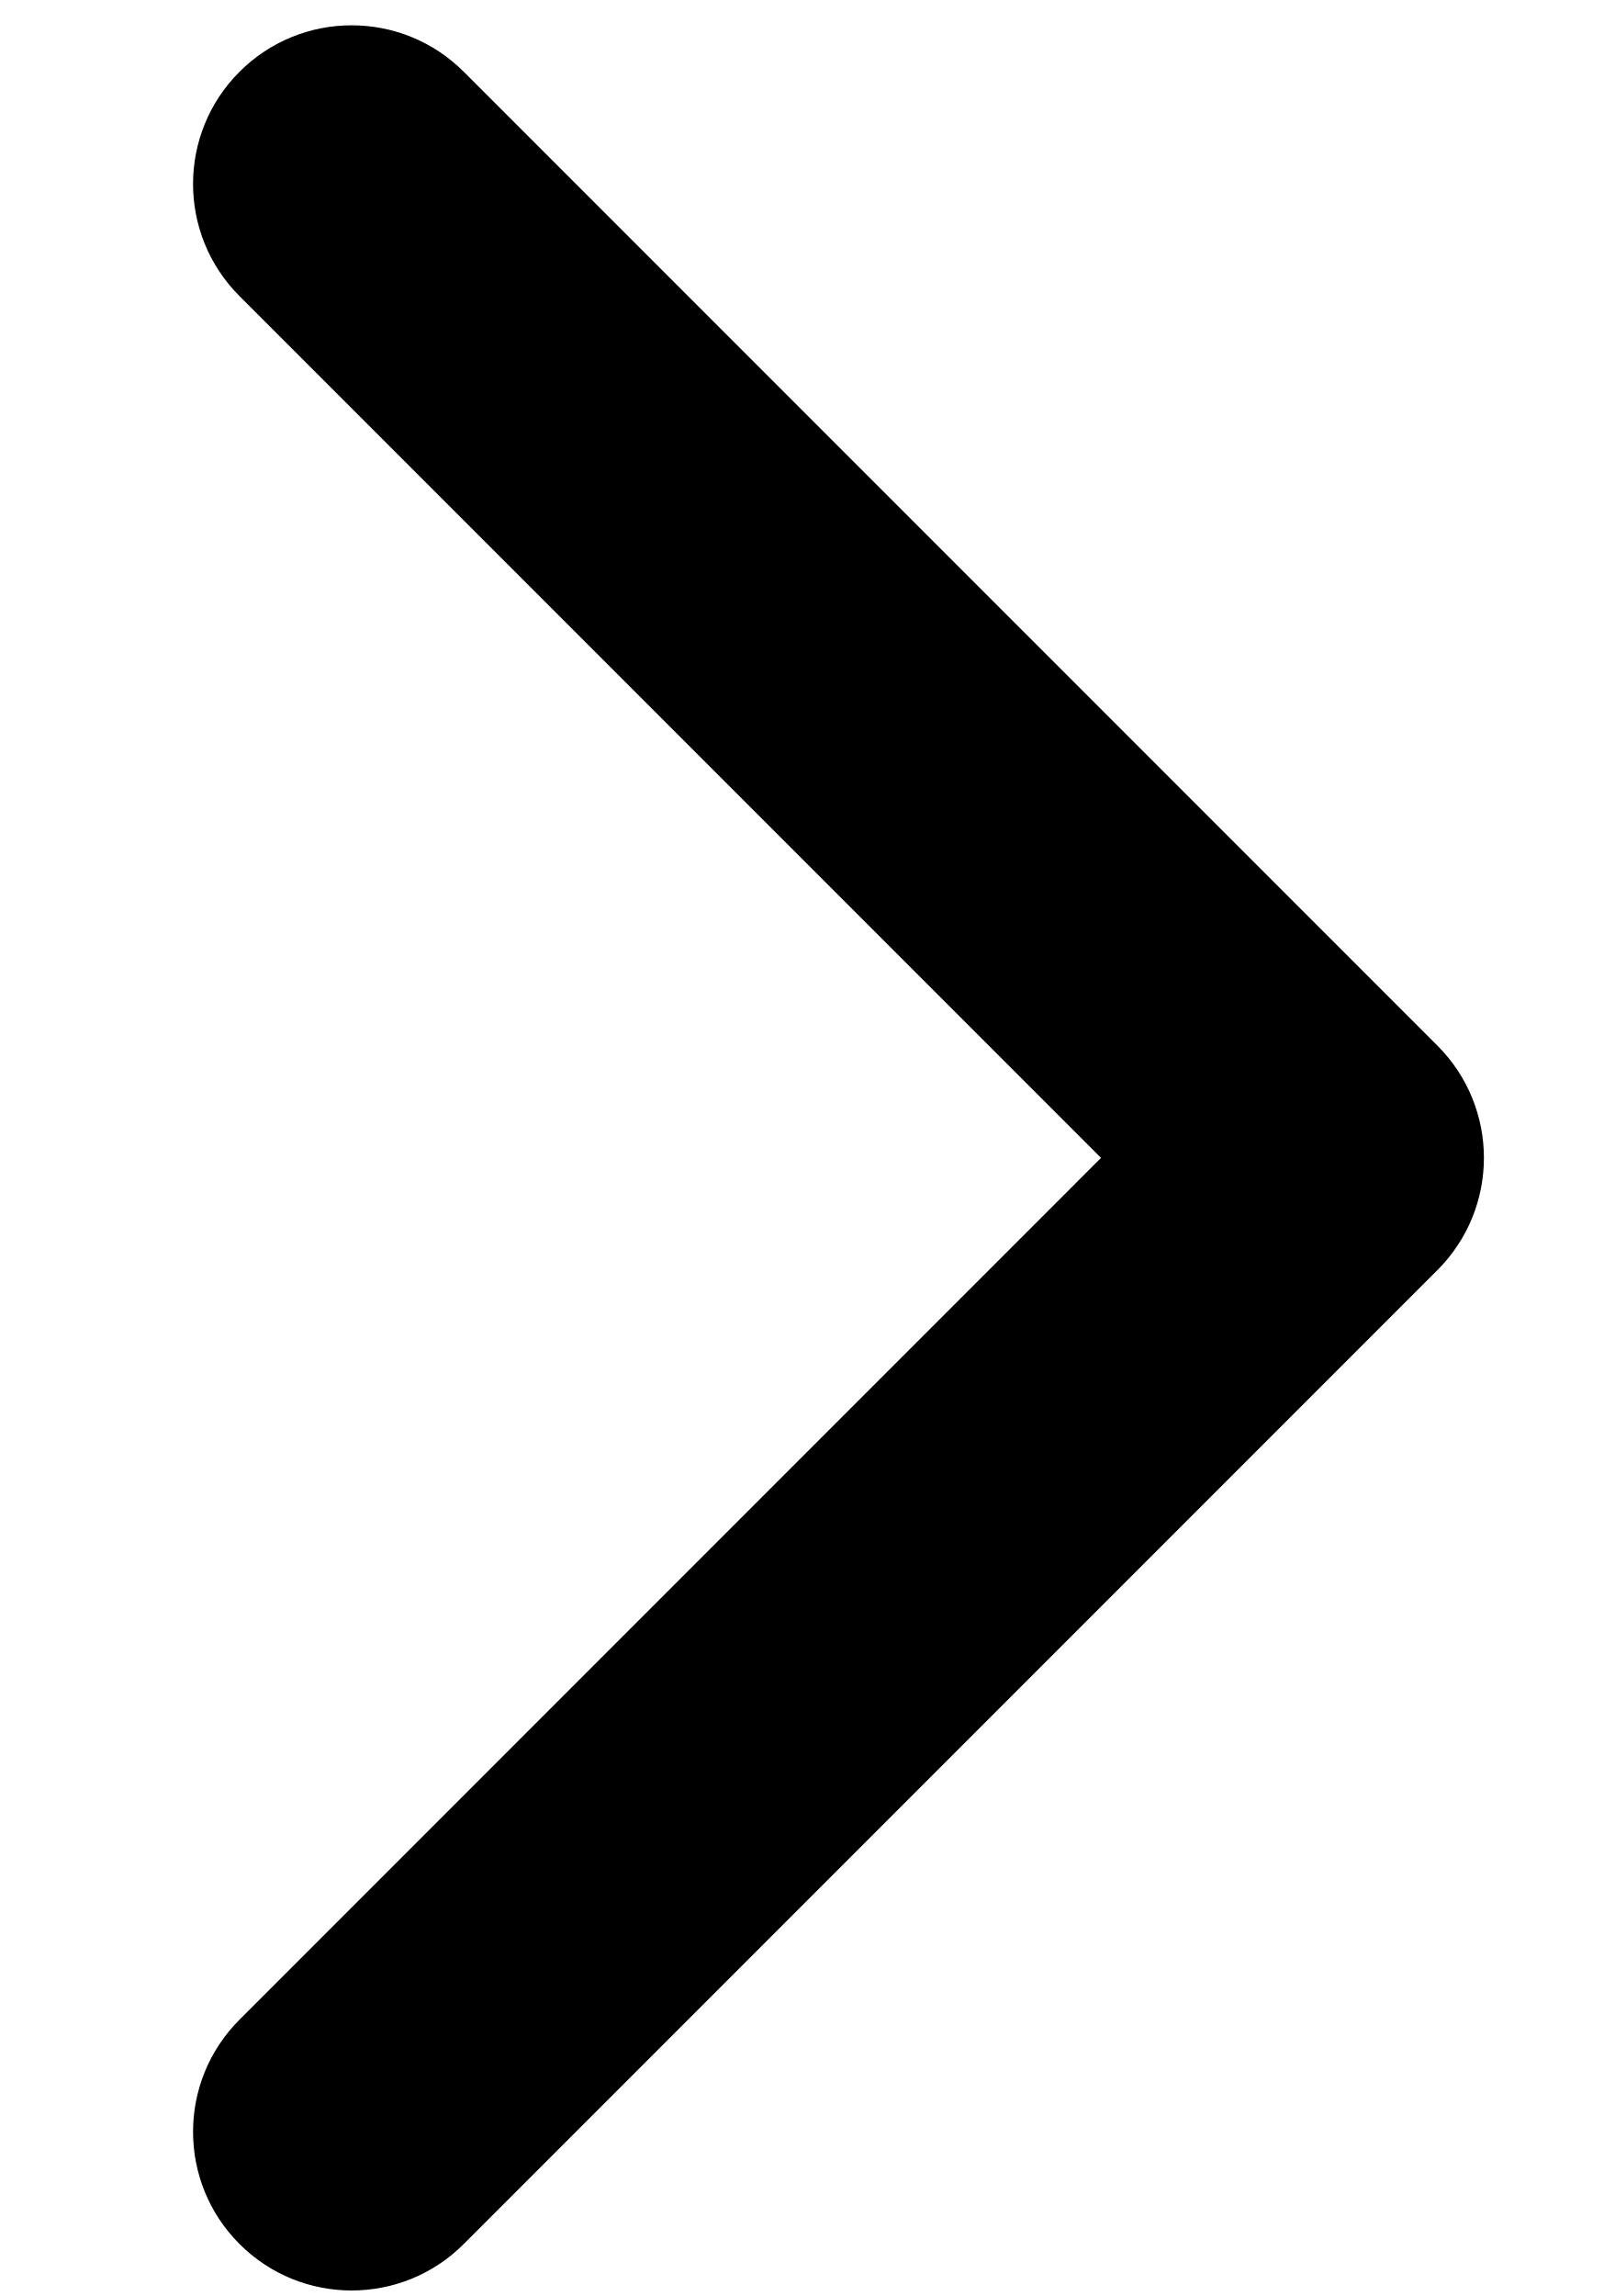
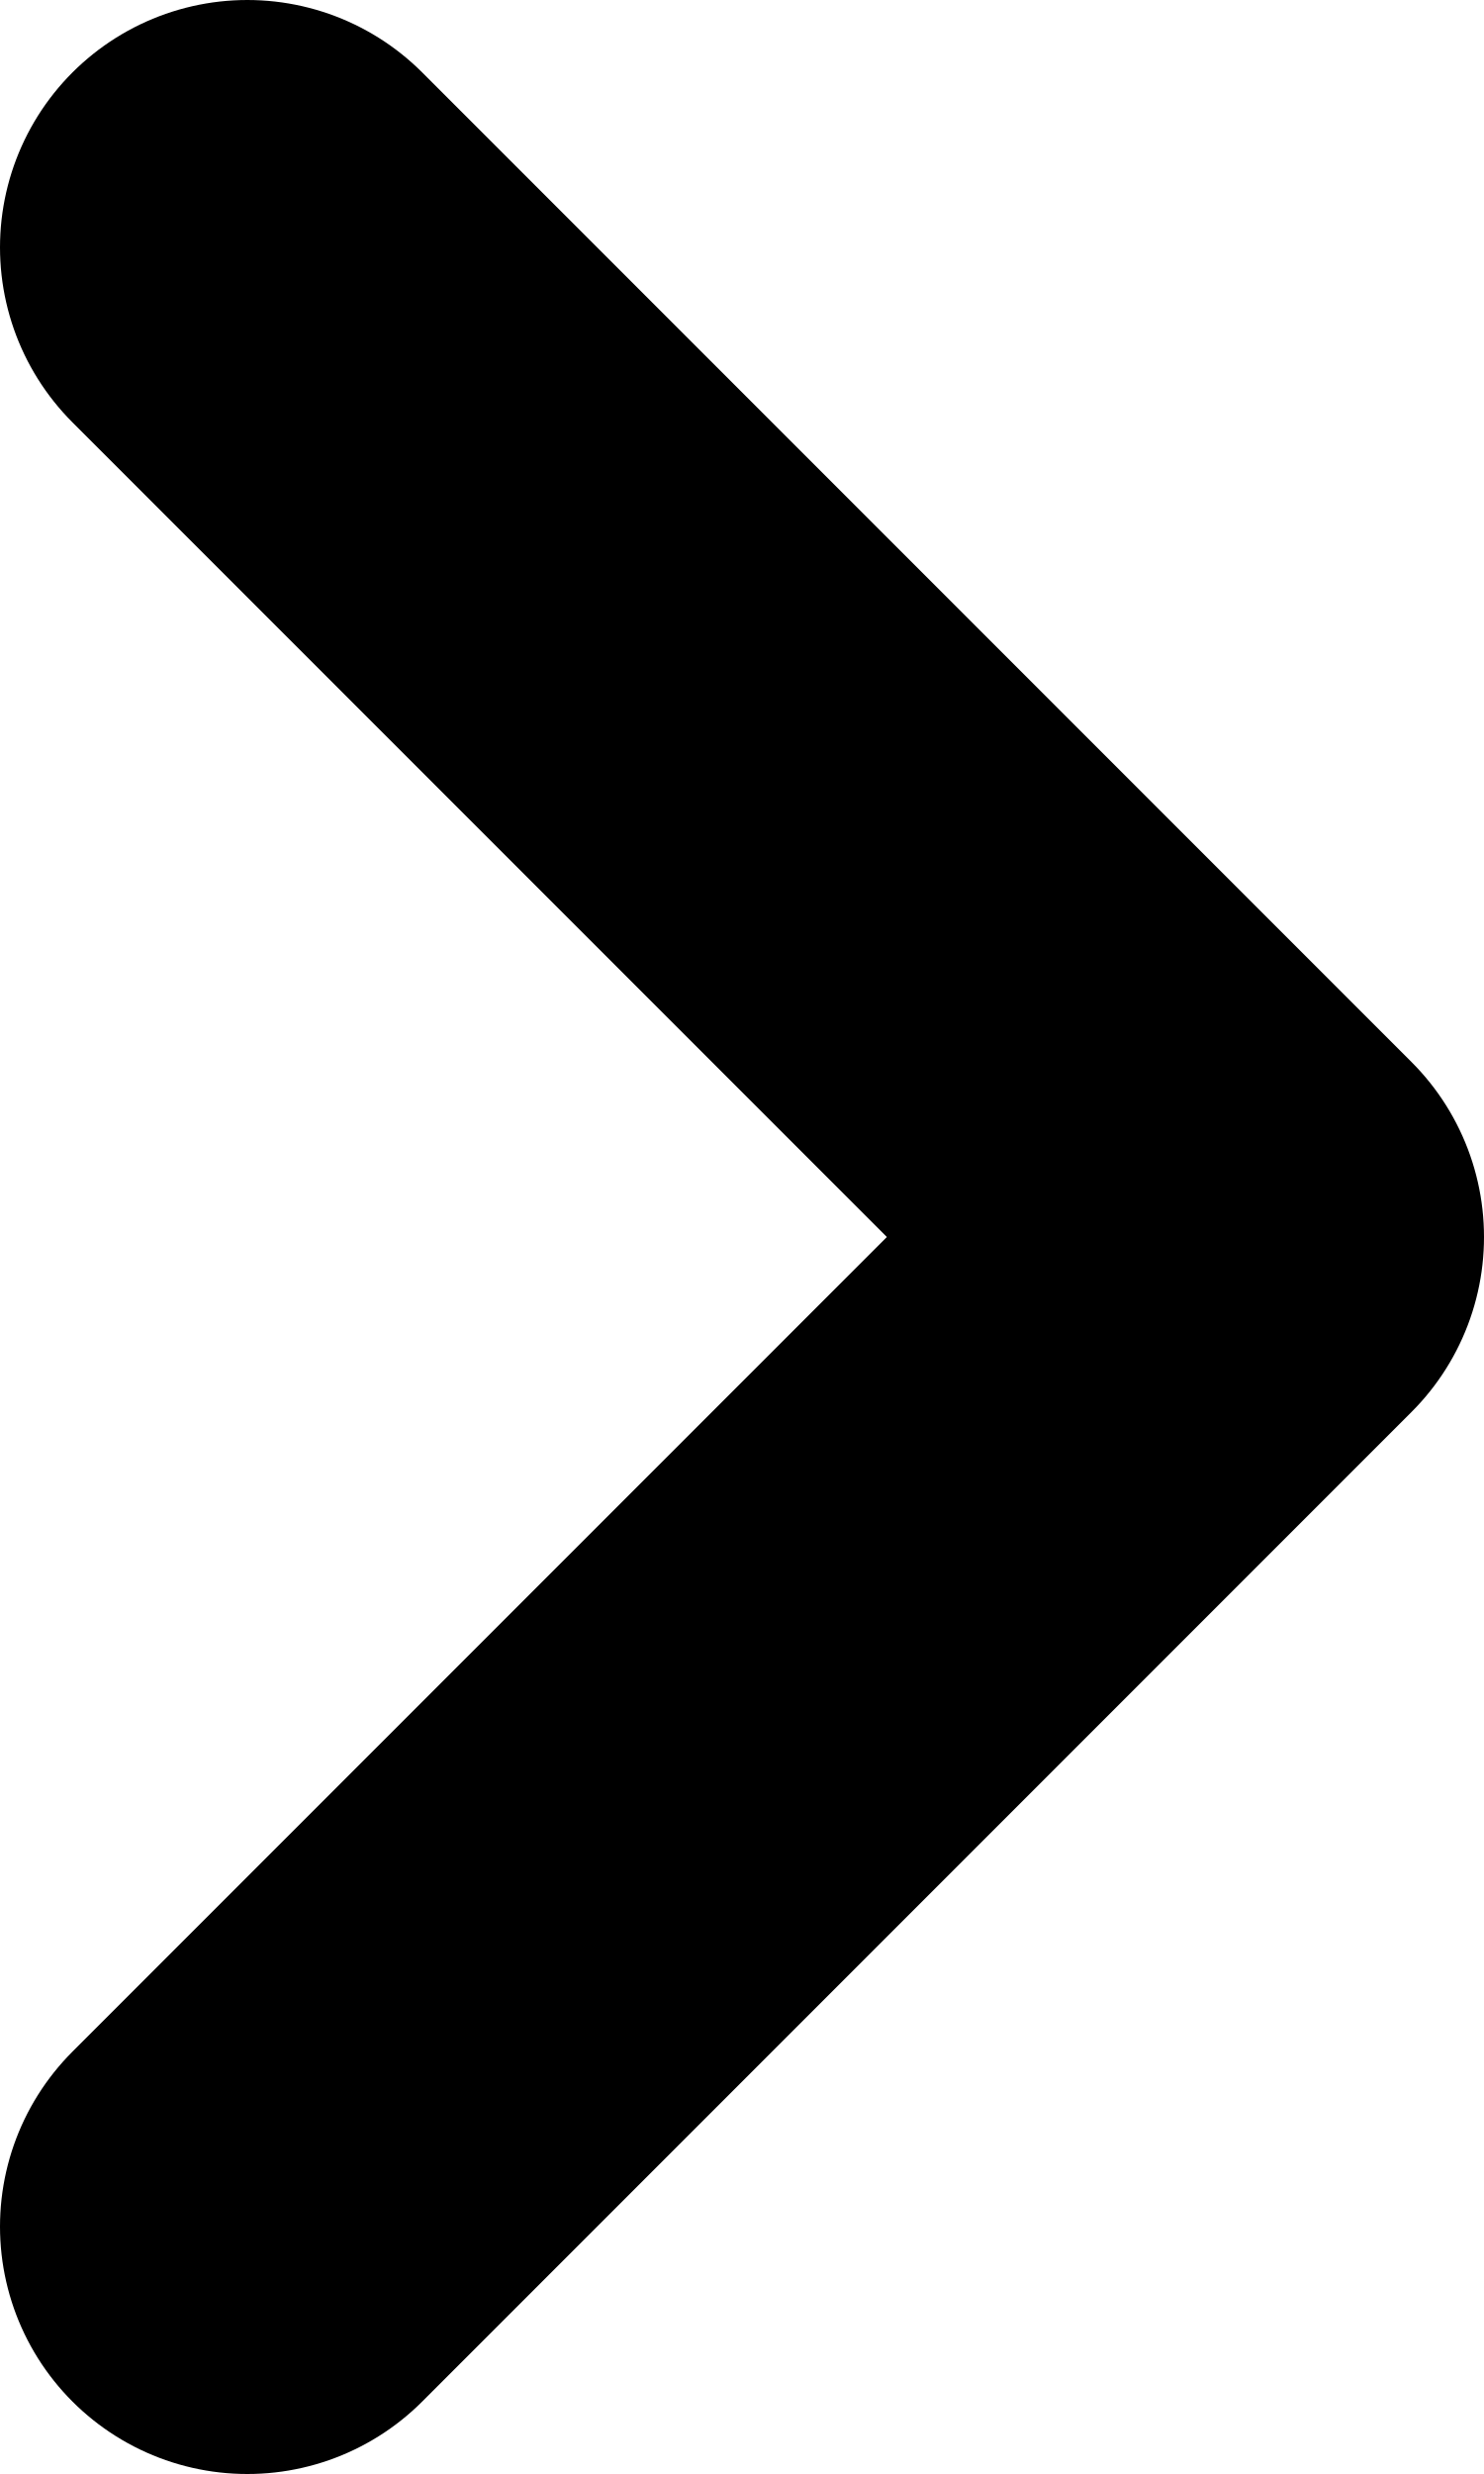
- <svg xmlns="http://www.w3.org/2000/svg" fill="currentColor" version="1.2" baseProfile="tiny-ps" viewBox="0 0 320 458" width="320" height="458">
-   <path fill-rule="evenodd" d="M219.69 230.97L47.79 59.07C35.43 46.71 35.43 26.67 47.79 14.32C60.14 1.96 80.18 1.96 92.54 14.32L286.83 208.6C293 214.78 296.09 222.88 296.09 230.97C296.09 239.07 292.99 247.17 286.83 253.34L92.53 447.63C80.18 459.99 60.14 459.99 47.79 447.63C35.43 435.27 35.43 415.24 47.79 402.88L219.69 230.97ZM342.83 -1L399.32 -1C402.67 -1 405.37 1.71 405.37 5.05L405.37 441.34C405.37 444.7 402.67 447.4 399.32 447.4L342.83 447.4C339.48 447.4 336.78 444.7 336.78 441.34L336.78 5.05C336.78 1.71 339.48 -1 342.83 -1Z" />
+ <svg xmlns="http://www.w3.org/2000/svg" class="w-3 h-3" aria-hidden="true" fill="none" viewBox="0 0 6 10">
+   <path stroke="currentColor" stroke-linecap="round" stroke-linejoin="round" stroke-width="2" d="m1 9 4-4-4-4" />
</svg>
